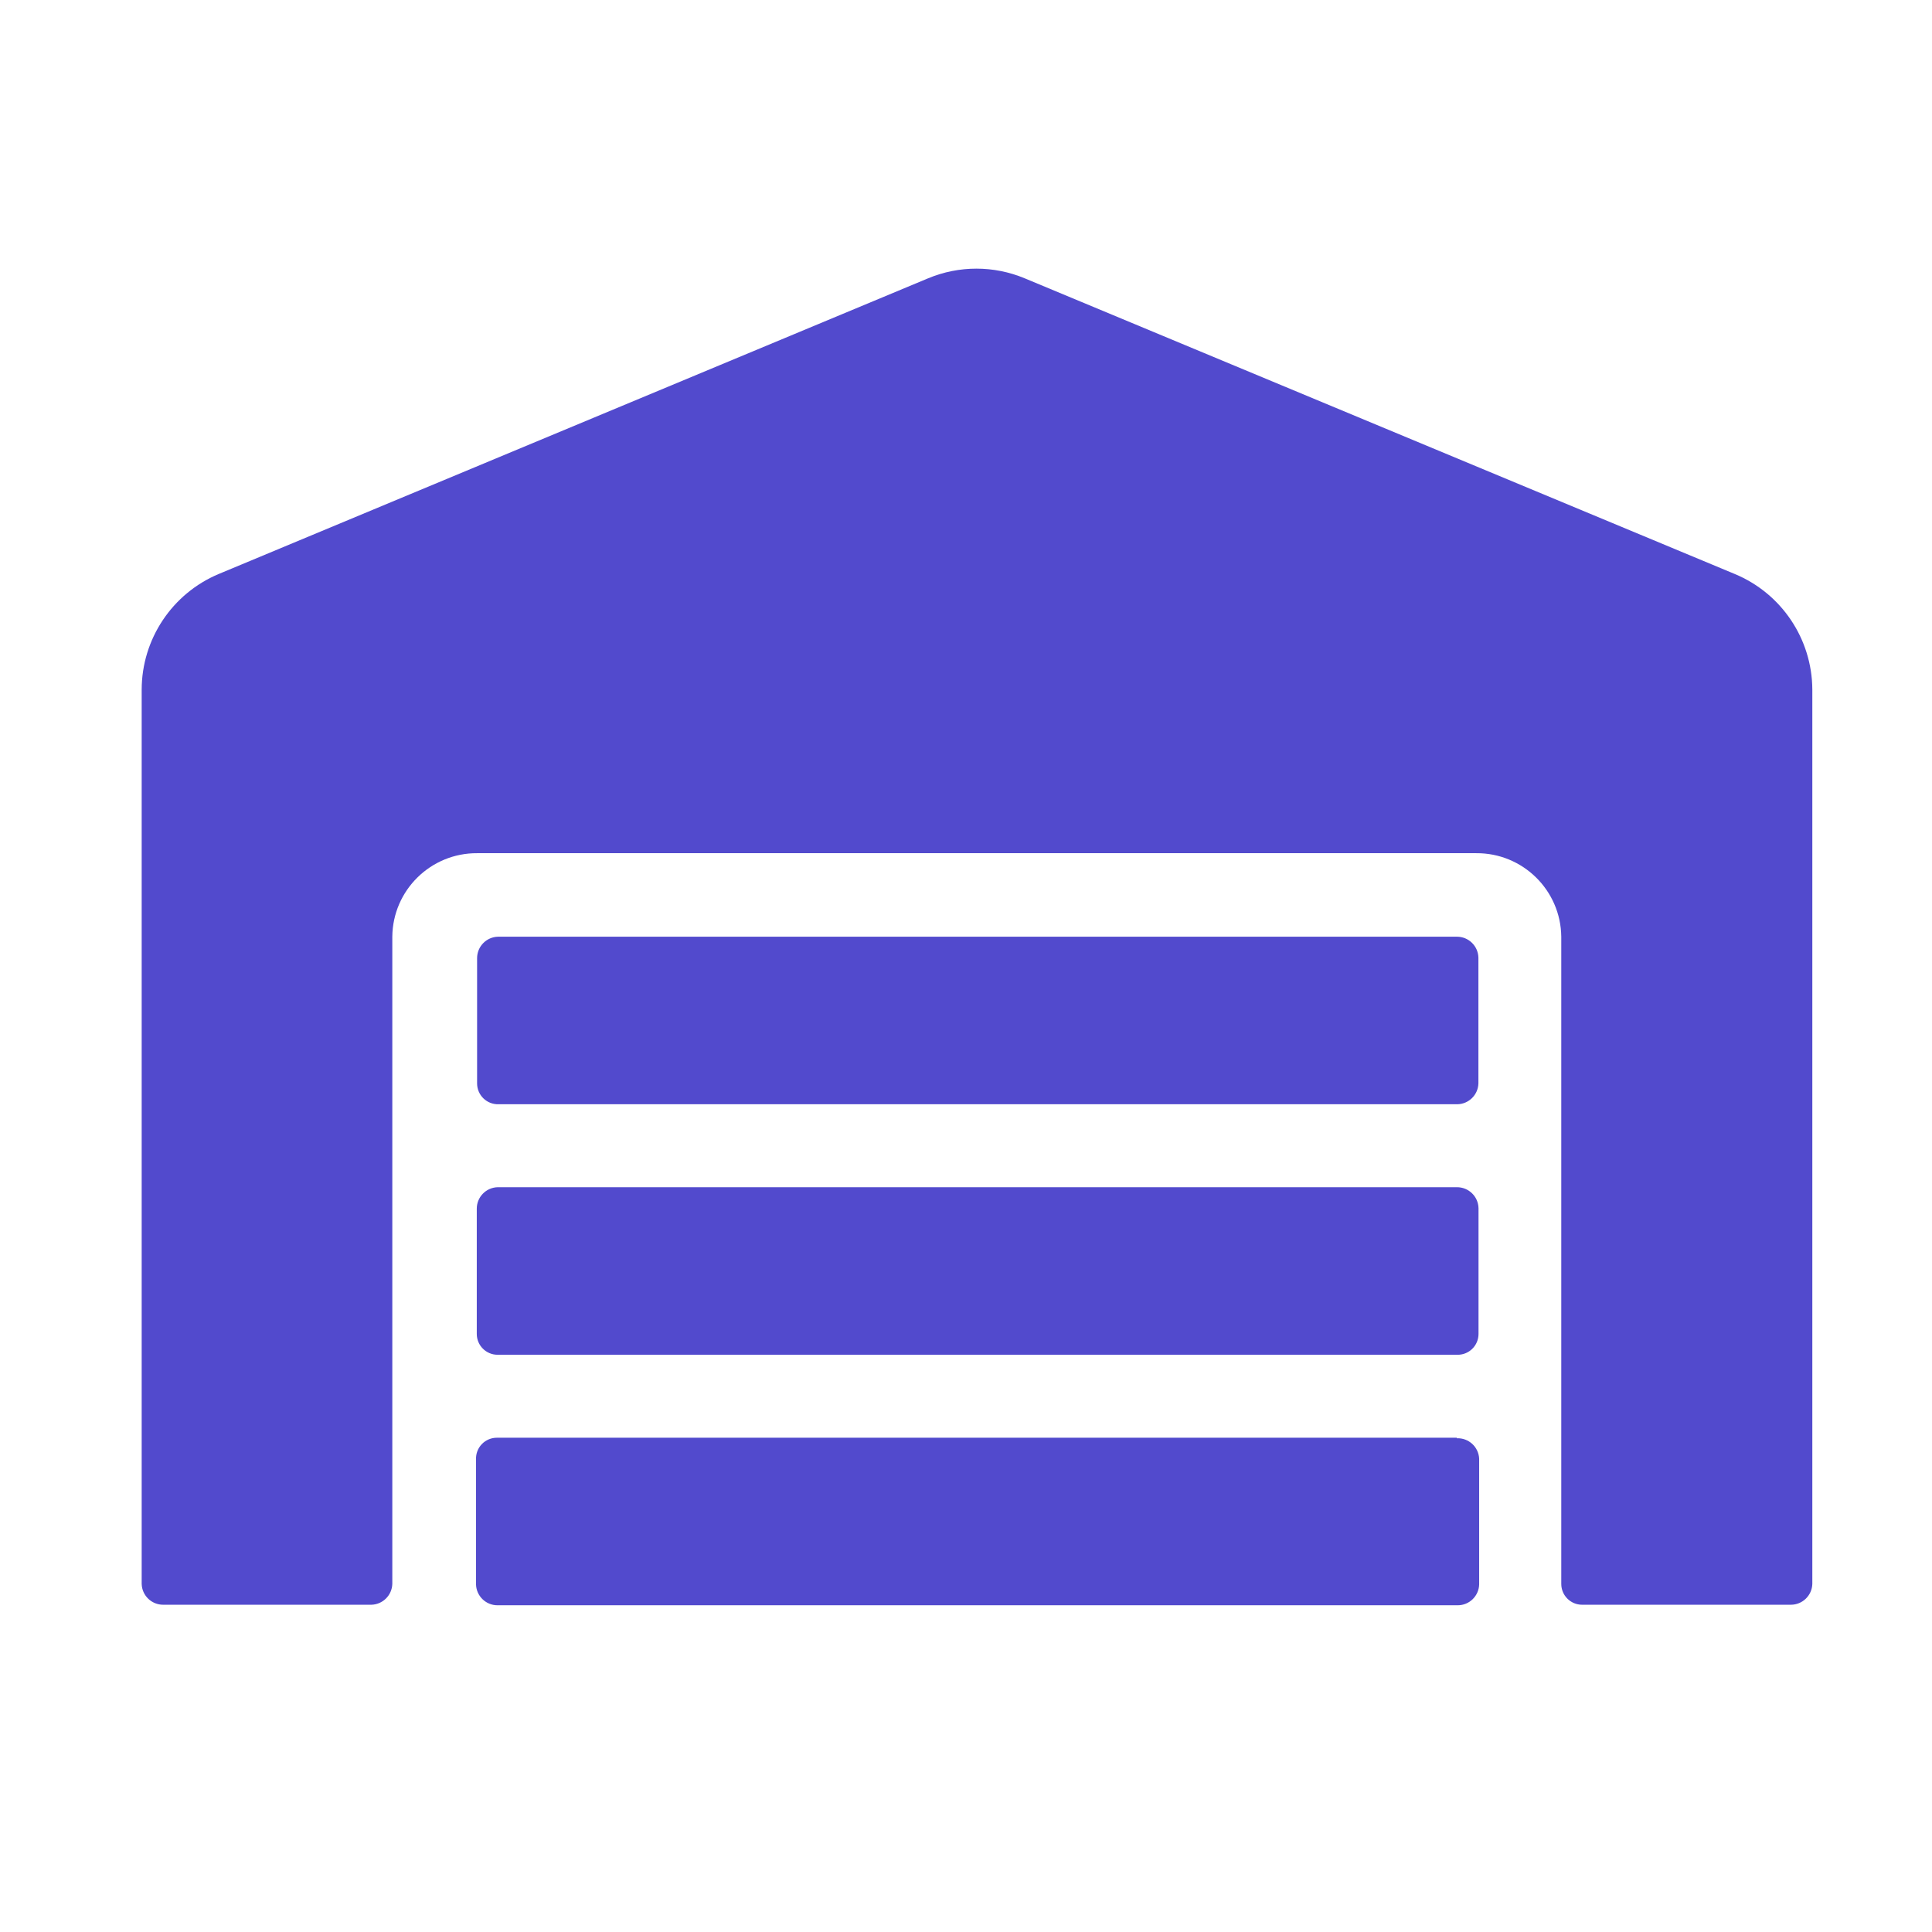
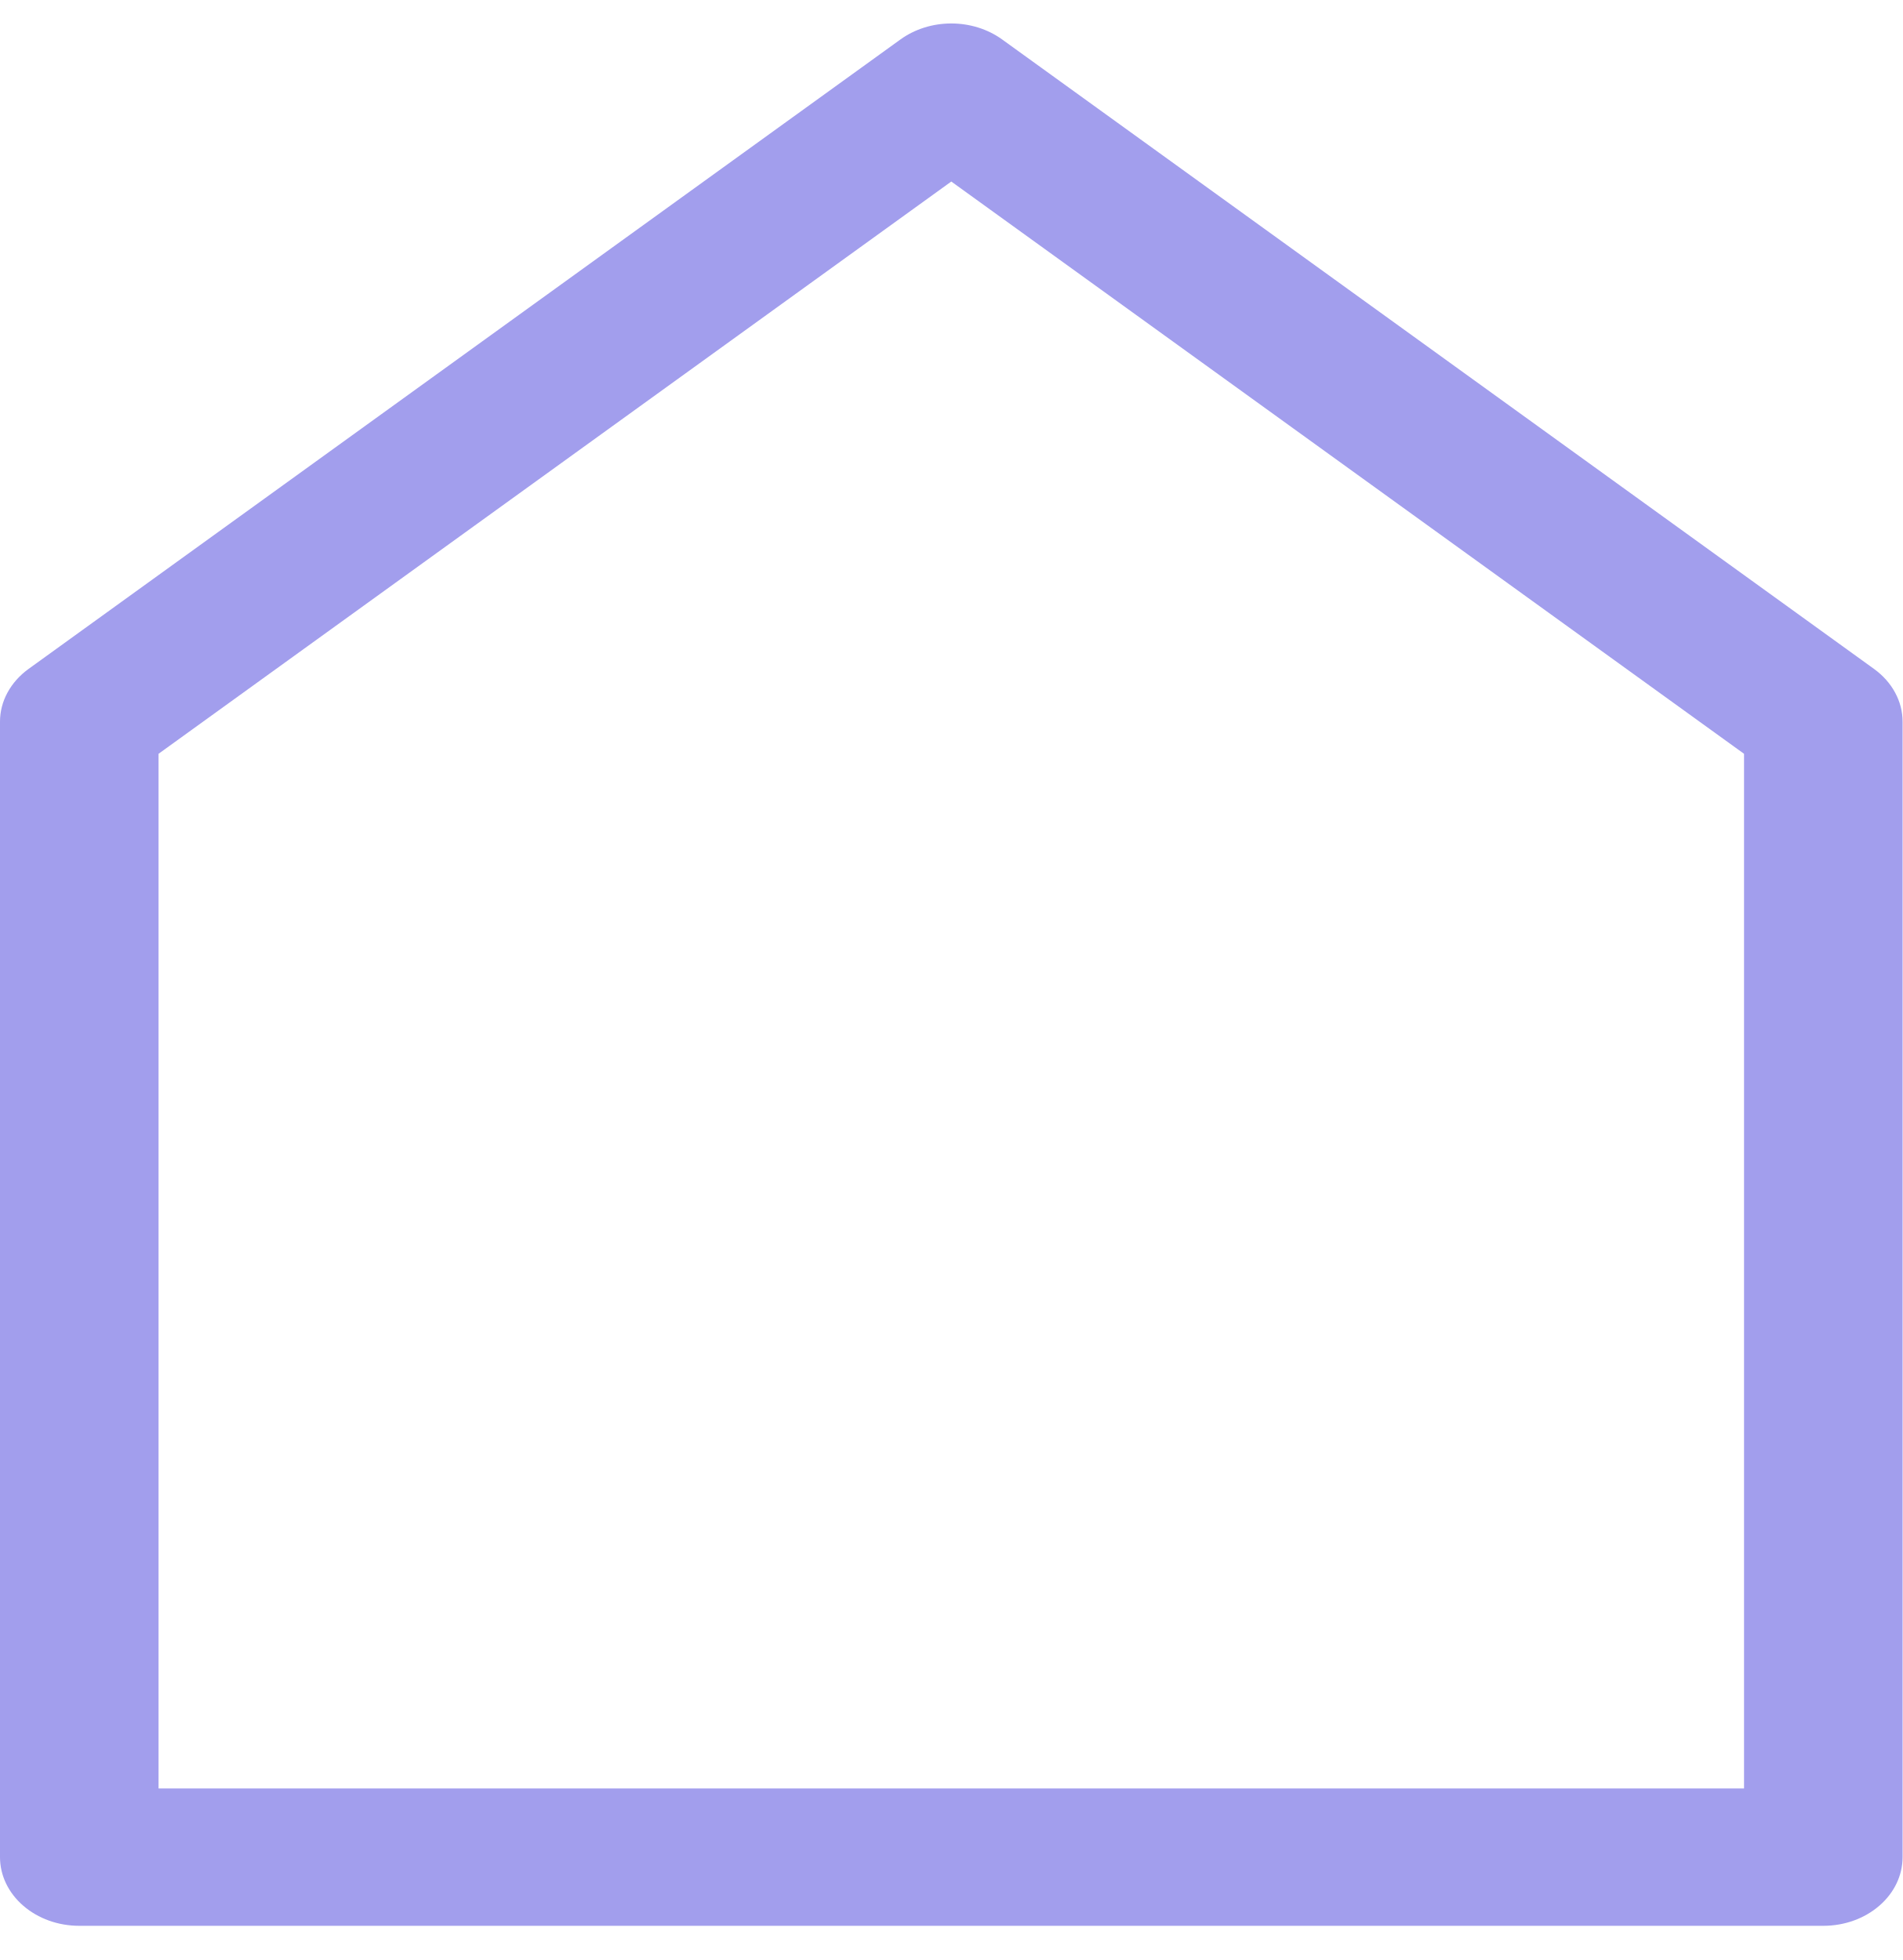
- <svg xmlns="http://www.w3.org/2000/svg" id="Layer_1" data-name="Layer 1" viewBox="0 0 180 180">
-   <defs>
-     <style>.cls-1{fill:#524acd;}</style>
-   </defs>
-   <path id="Icon_awesome-warehouse" data-name="Icon awesome-warehouse" class="cls-1" d="M135.73,110.61H46.37a2,2,0,0,0-1.95,2l0,11.67a1.94,1.94,0,0,0,1.94,1.94h89.39a1.94,1.94,0,0,0,2-1.94V112.56A2,2,0,0,0,135.73,110.61Zm0,23.34H46.29a1.94,1.94,0,0,0-1.94,2l0,11.67a2,2,0,0,0,2,1.94h89.46a2,2,0,0,0,2-1.94V135.9A2,2,0,0,0,135.73,134Zm0-46.68H46.4a2,2,0,0,0-1.95,2l0,11.67a1.94,1.94,0,0,0,2,1.94h89.35a2,2,0,0,0,1.94-1.94V89.22A2,2,0,0,0,135.73,87.27Zm25.9-33.79L95.47,25.93a11.69,11.69,0,0,0-9,0L20.37,53.48A11.71,11.71,0,0,0,13.2,64.25v83.33a2,2,0,0,0,2,1.93H34.6a2,2,0,0,0,1.95-1.94V87.27a7.86,7.86,0,0,1,7.92-7.78h93.06a7.87,7.87,0,0,1,7.93,7.78v60.3a1.94,1.94,0,0,0,1.94,1.94h19.45a2,2,0,0,0,2-1.94V64.24A11.72,11.72,0,0,0,161.63,53.48Z" />
+ <svg xmlns="http://www.w3.org/2000/svg" width="33" height="34" viewBox="0 0 33 34" fill="none">
+   <path d="M2.75 13.076V31.024H30.25V13.076L16.5 3.149L2.75 13.076ZM0.495 11.604L15.62 0.683C15.867 0.505 16.178 0.407 16.5 0.407C16.822 0.407 17.133 0.505 17.38 0.683L32.505 11.604C32.66 11.716 32.785 11.856 32.87 12.014C32.956 12.172 33 12.344 33 12.519V32.216C33 32.532 32.855 32.835 32.597 33.058C32.339 33.282 31.99 33.407 31.625 33.407H1.375C1.01 33.407 0.661 33.282 0.403 33.058C0.145 32.835 0 32.532 0 32.216V12.519C7.55703e-05 12.344 0.044 12.172 0.13 12.014C0.216 11.856 0.34 11.716 0.495 11.604Z" fill="#A29EED" />
</svg>
